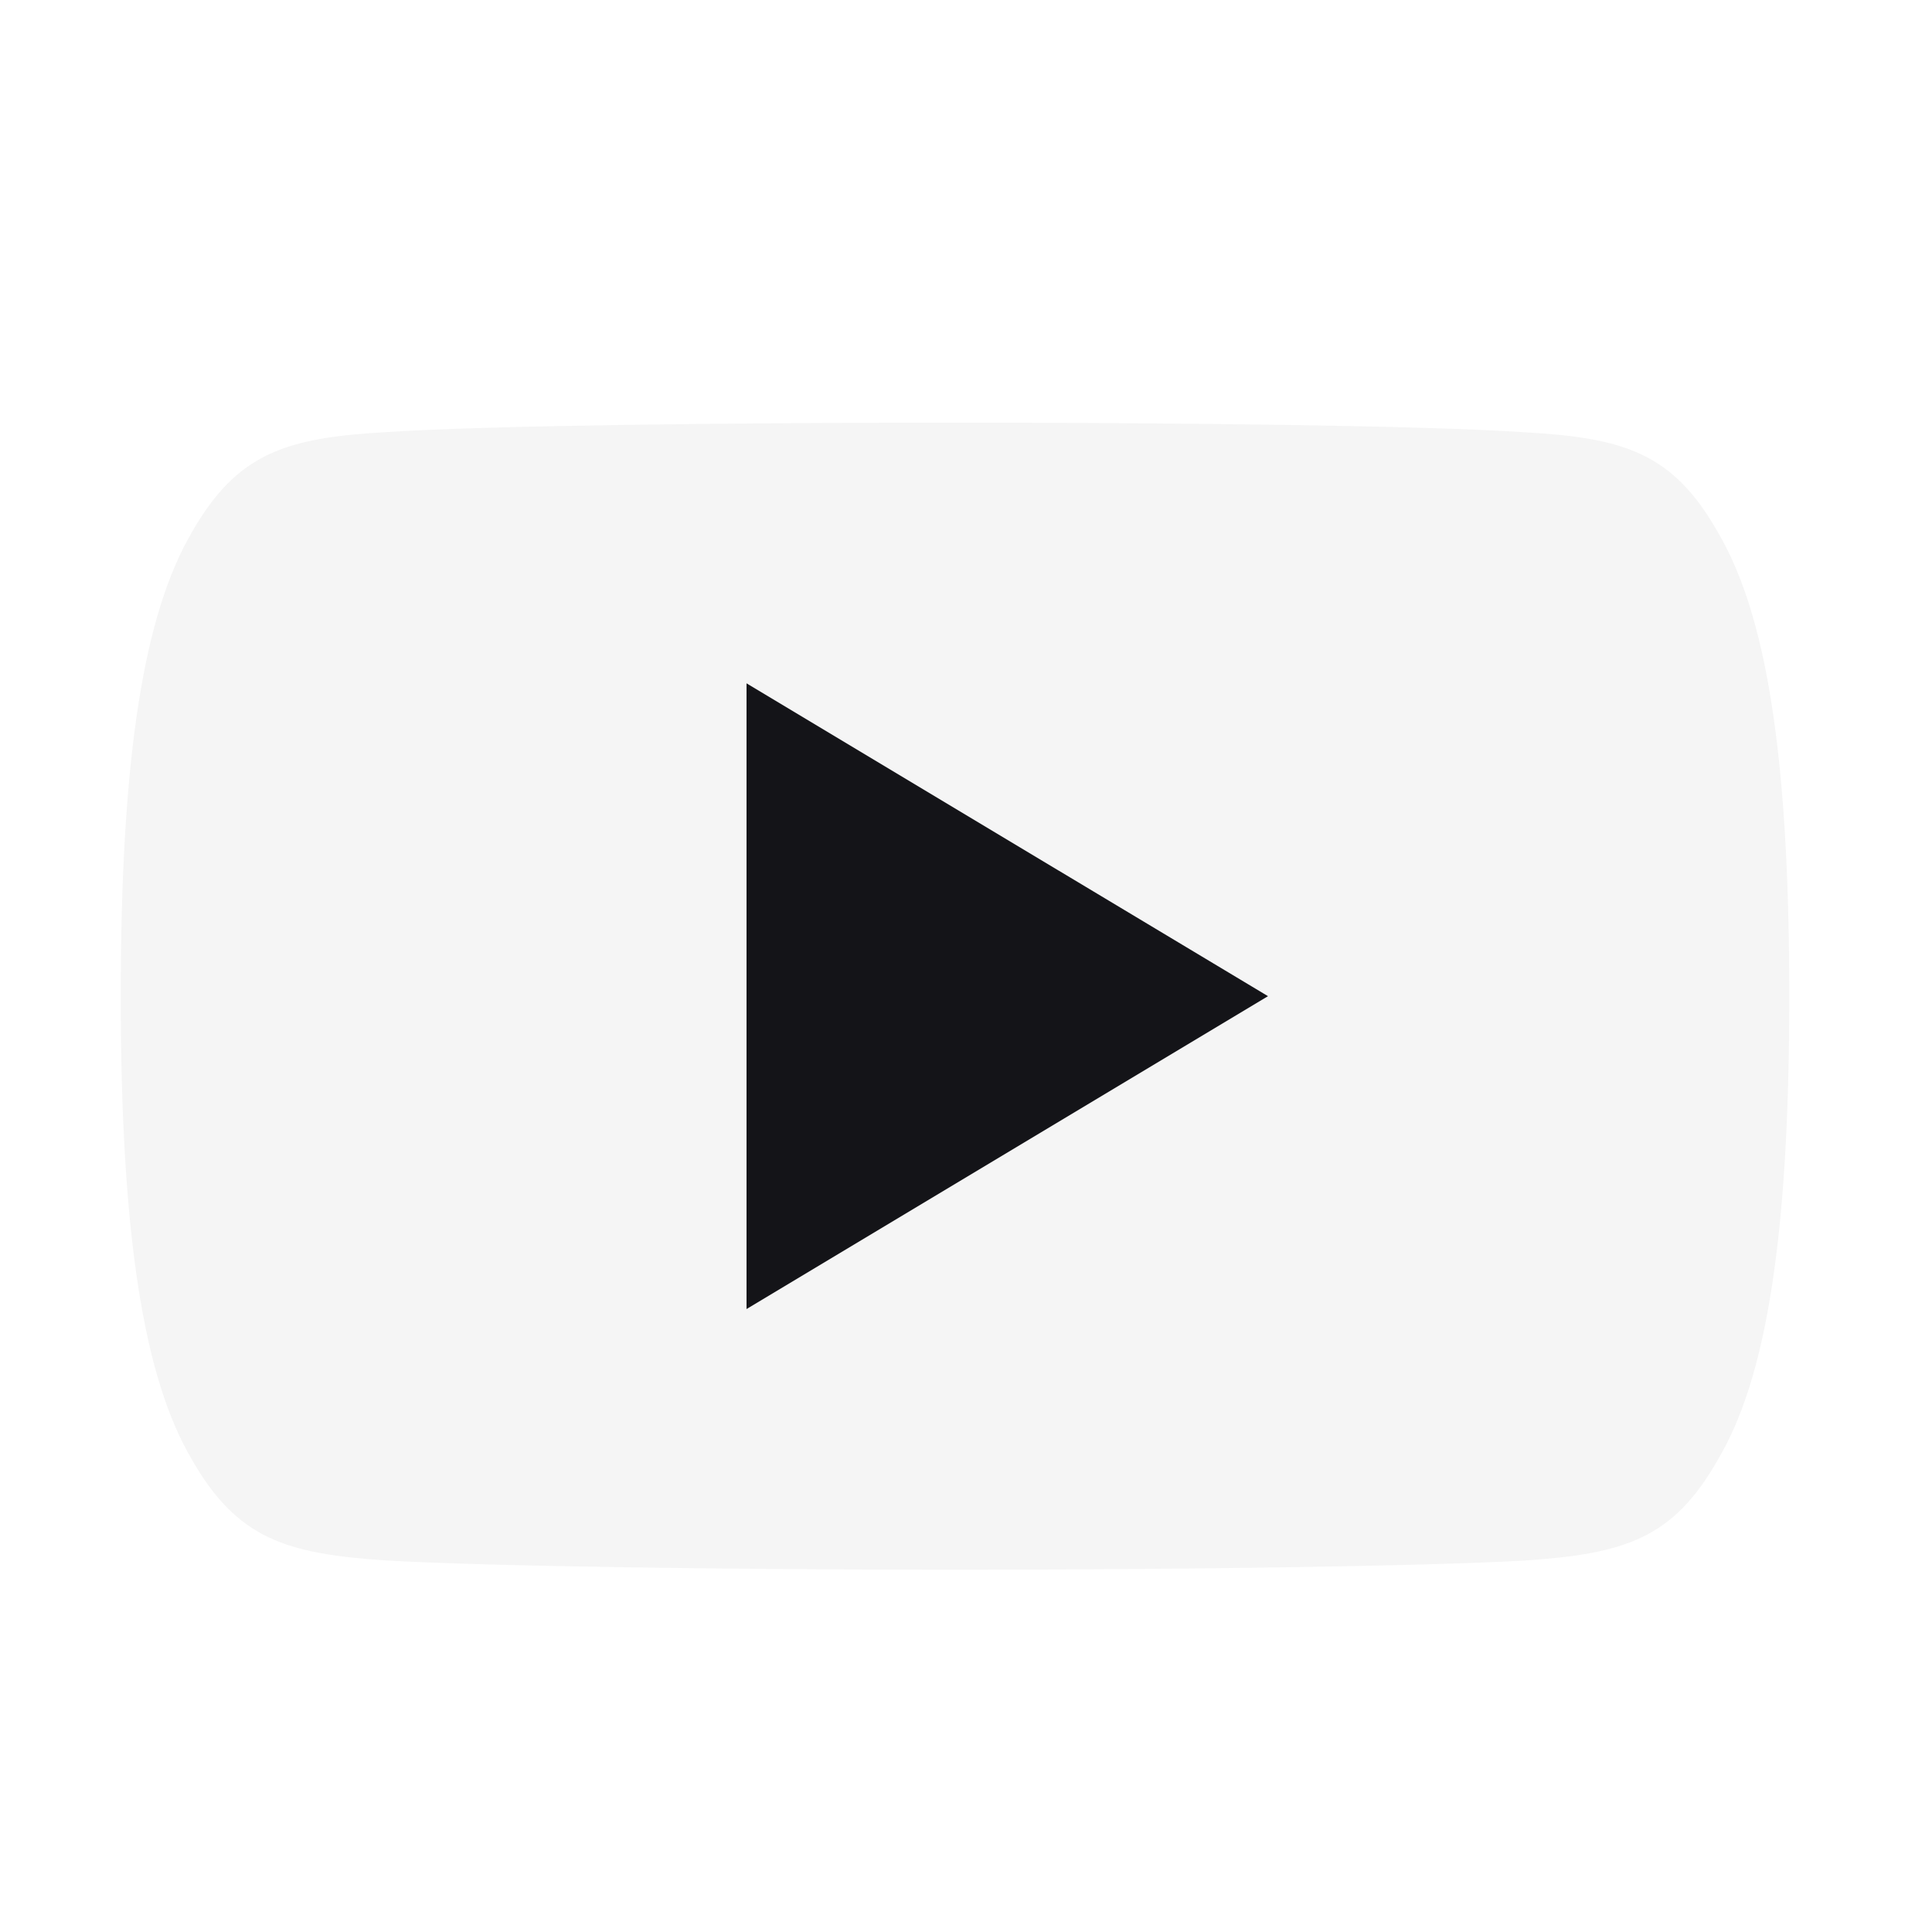
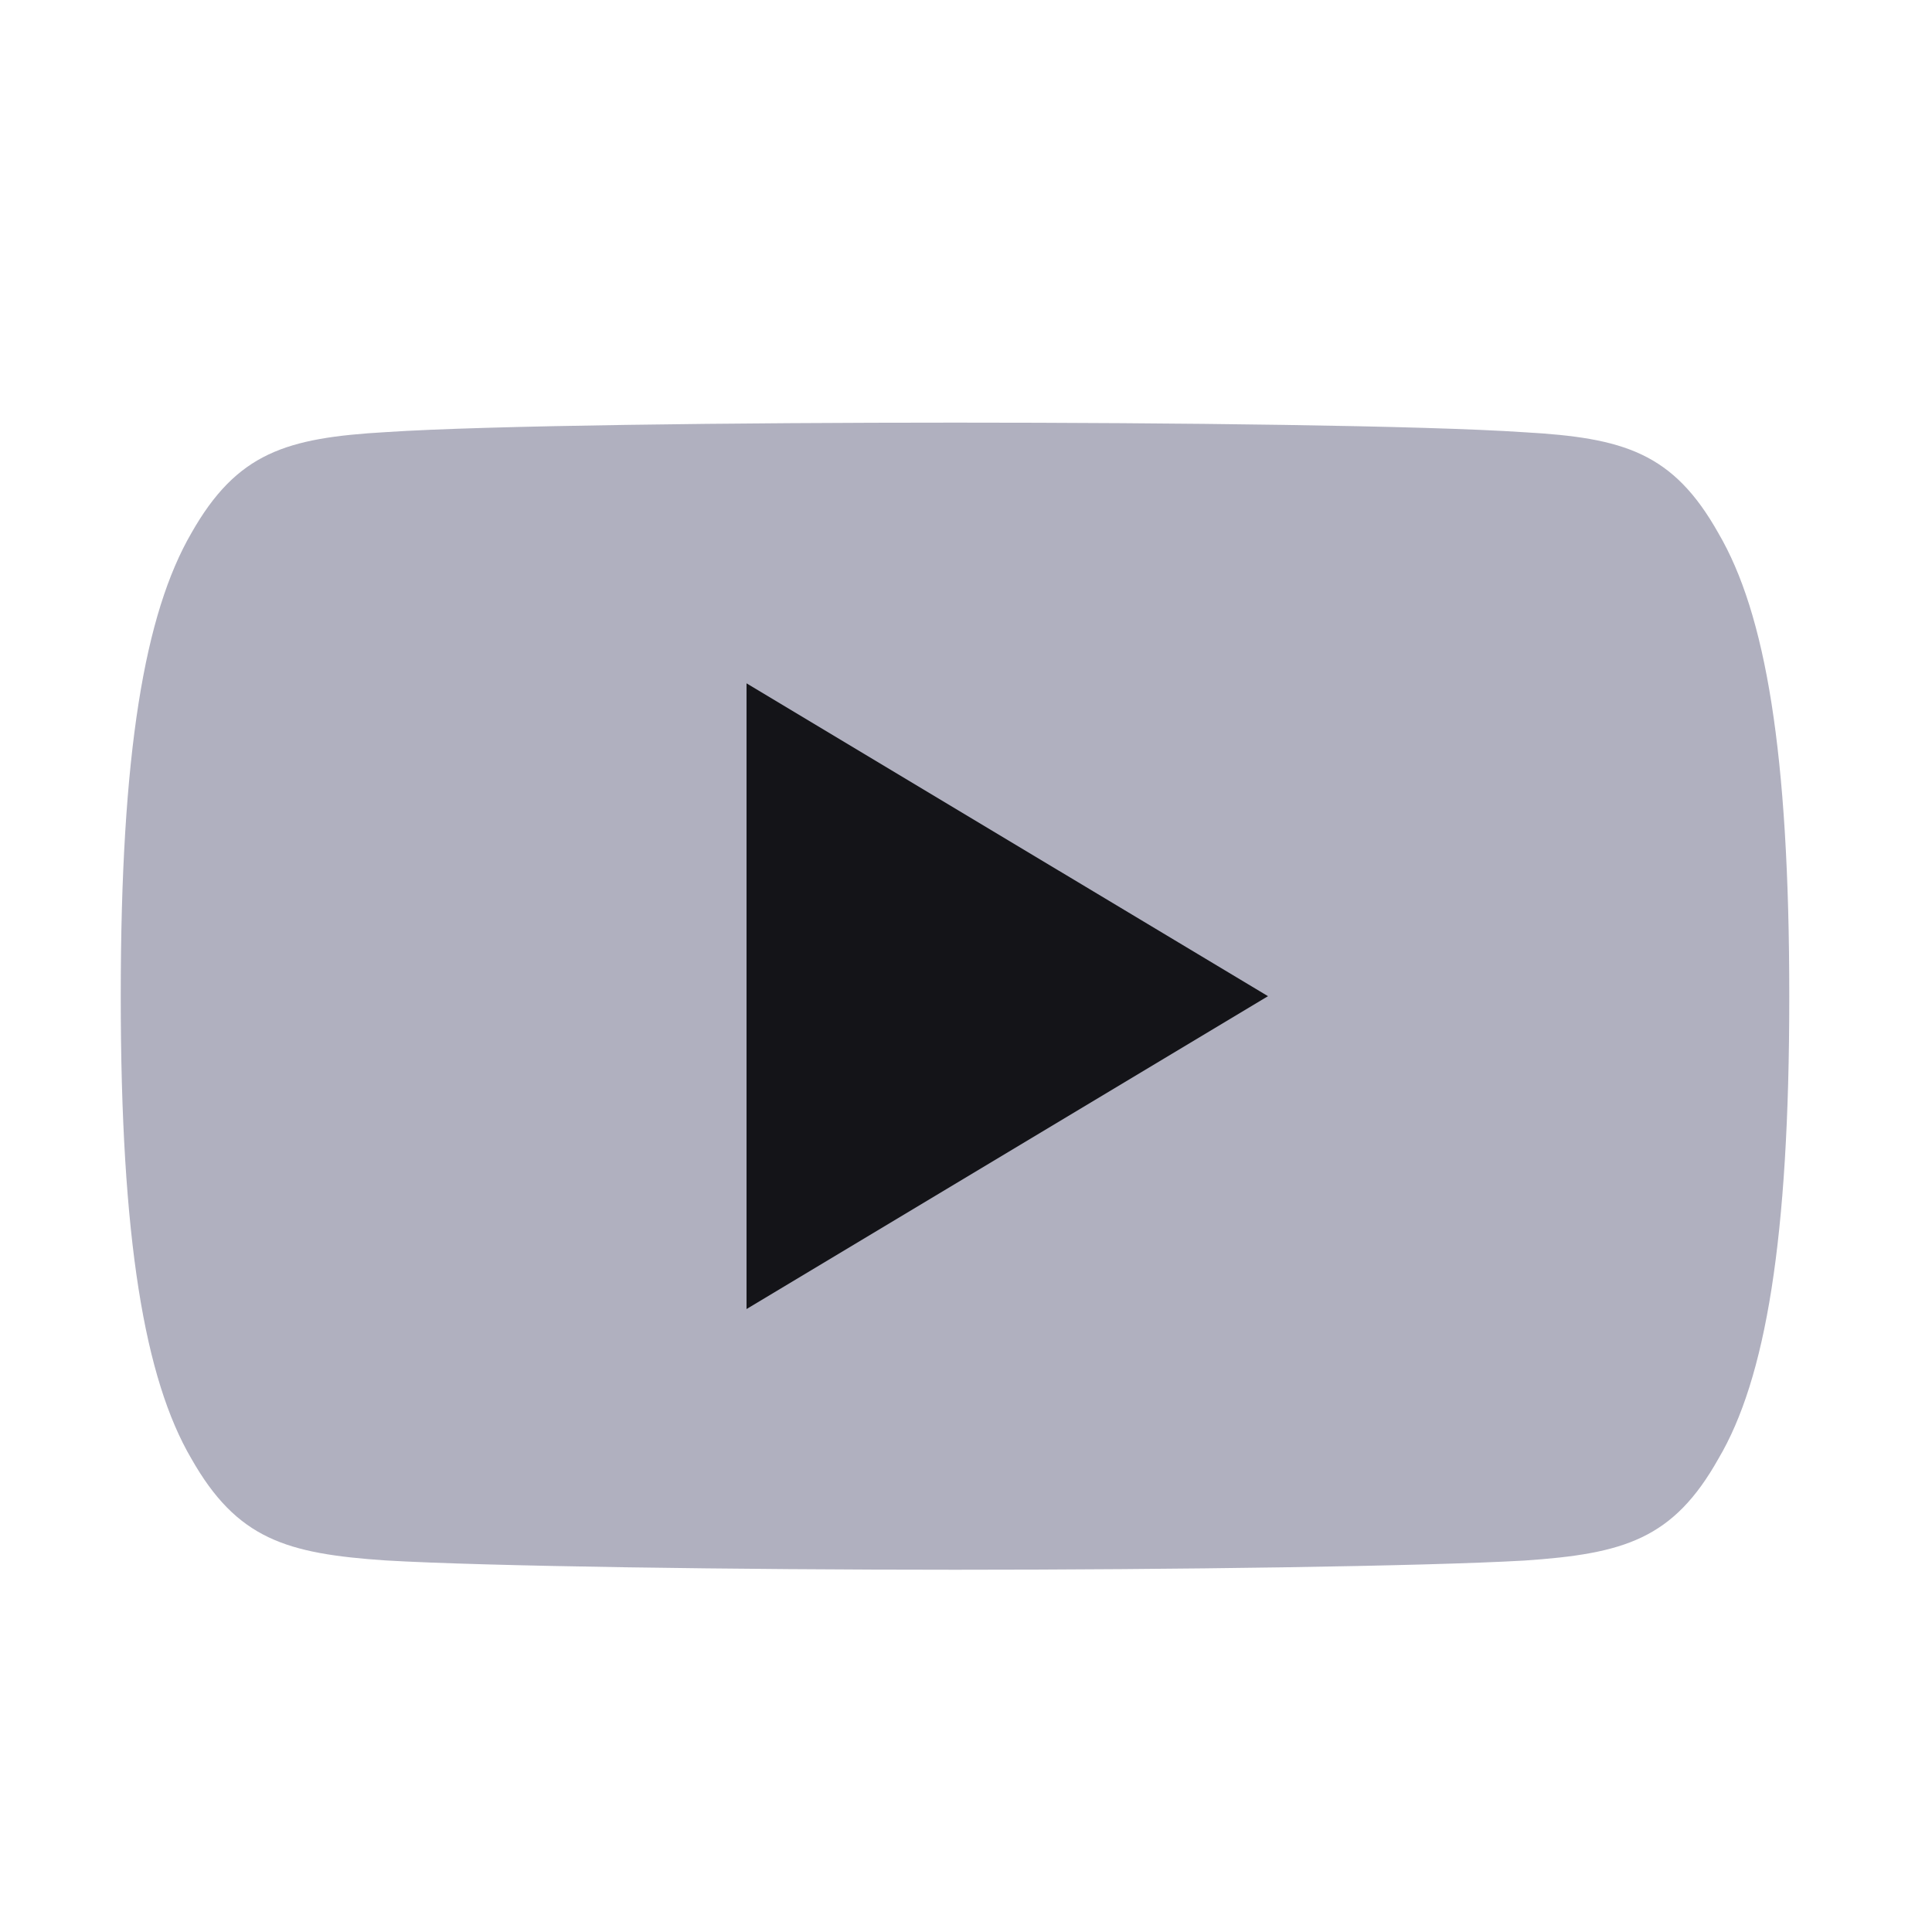
<svg xmlns="http://www.w3.org/2000/svg" width="32" height="32" viewBox="0 0 32 32" fill="none">
-   <path fill-rule="evenodd" clip-rule="evenodd" d="M28.462 8.831C27.712 7.497 26.899 7.252 25.242 7.159C23.587 7.047 19.427 7 15.822 7C12.21 7 8.047 7.047 6.394 7.157C4.741 7.252 3.926 7.496 3.169 8.831C2.397 10.163 2 12.457 2 16.495V16.509C2 20.53 2.397 22.841 3.169 24.159C3.926 25.492 4.739 25.734 6.392 25.846C8.047 25.943 12.21 26 15.822 26C19.427 26 23.587 25.943 25.244 25.848C26.9 25.736 27.714 25.494 28.463 24.16C29.242 22.843 29.636 20.532 29.636 16.51V16.497C29.636 12.457 29.242 10.163 28.462 8.831Z" fill="#F5F5F5" />
+   <path fill-rule="evenodd" clip-rule="evenodd" d="M28.462 8.831C27.712 7.497 26.899 7.252 25.242 7.159C23.587 7.047 19.427 7 15.822 7C12.21 7 8.047 7.047 6.394 7.157C4.741 7.252 3.926 7.496 3.169 8.831C2.397 10.163 2 12.457 2 16.495V16.509C2 20.53 2.397 22.841 3.169 24.159C3.926 25.492 4.739 25.734 6.392 25.846C8.047 25.943 12.21 26 15.822 26C19.427 26 23.587 25.943 25.244 25.848C26.9 25.736 27.714 25.494 28.463 24.16C29.242 22.843 29.636 20.532 29.636 16.51V16.497C29.636 12.457 29.242 10.163 28.462 8.831Z" fill="#B0B0BF" />
  <path fill-rule="evenodd" clip-rule="evenodd" d="M12.365 21.682V11.318L21.002 16.5L12.365 21.682Z" fill="#141418" />
</svg>
